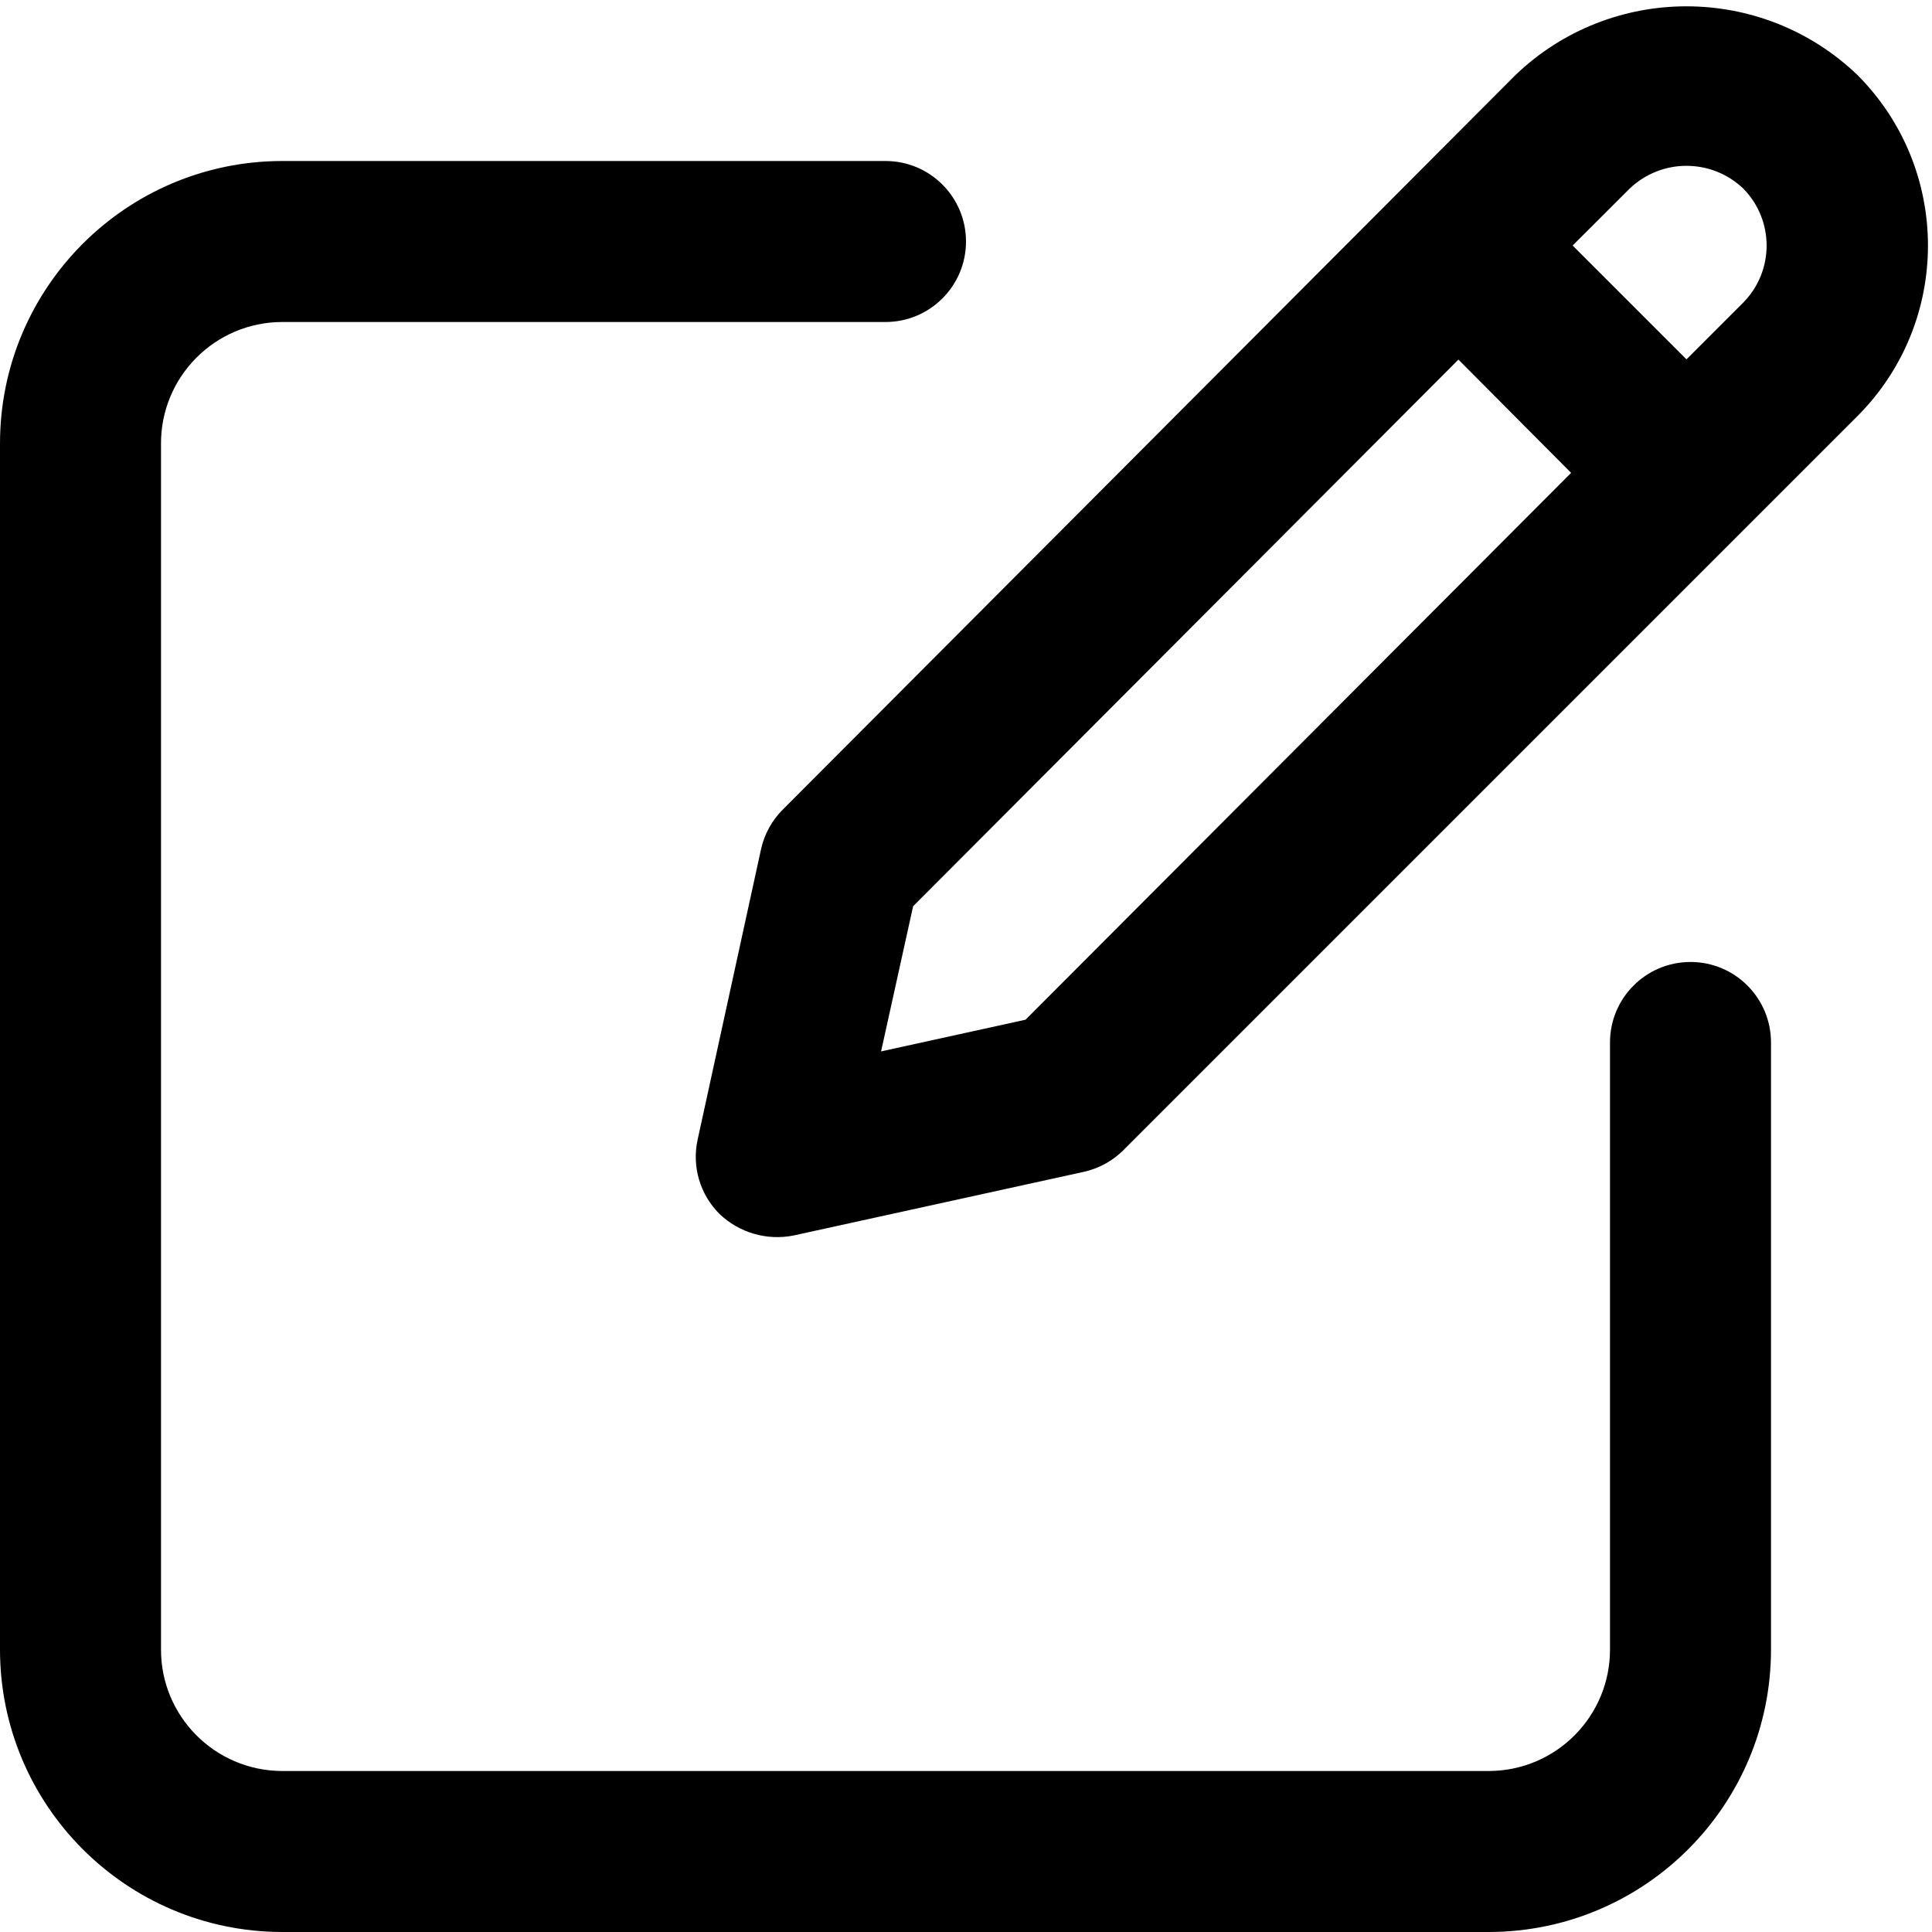
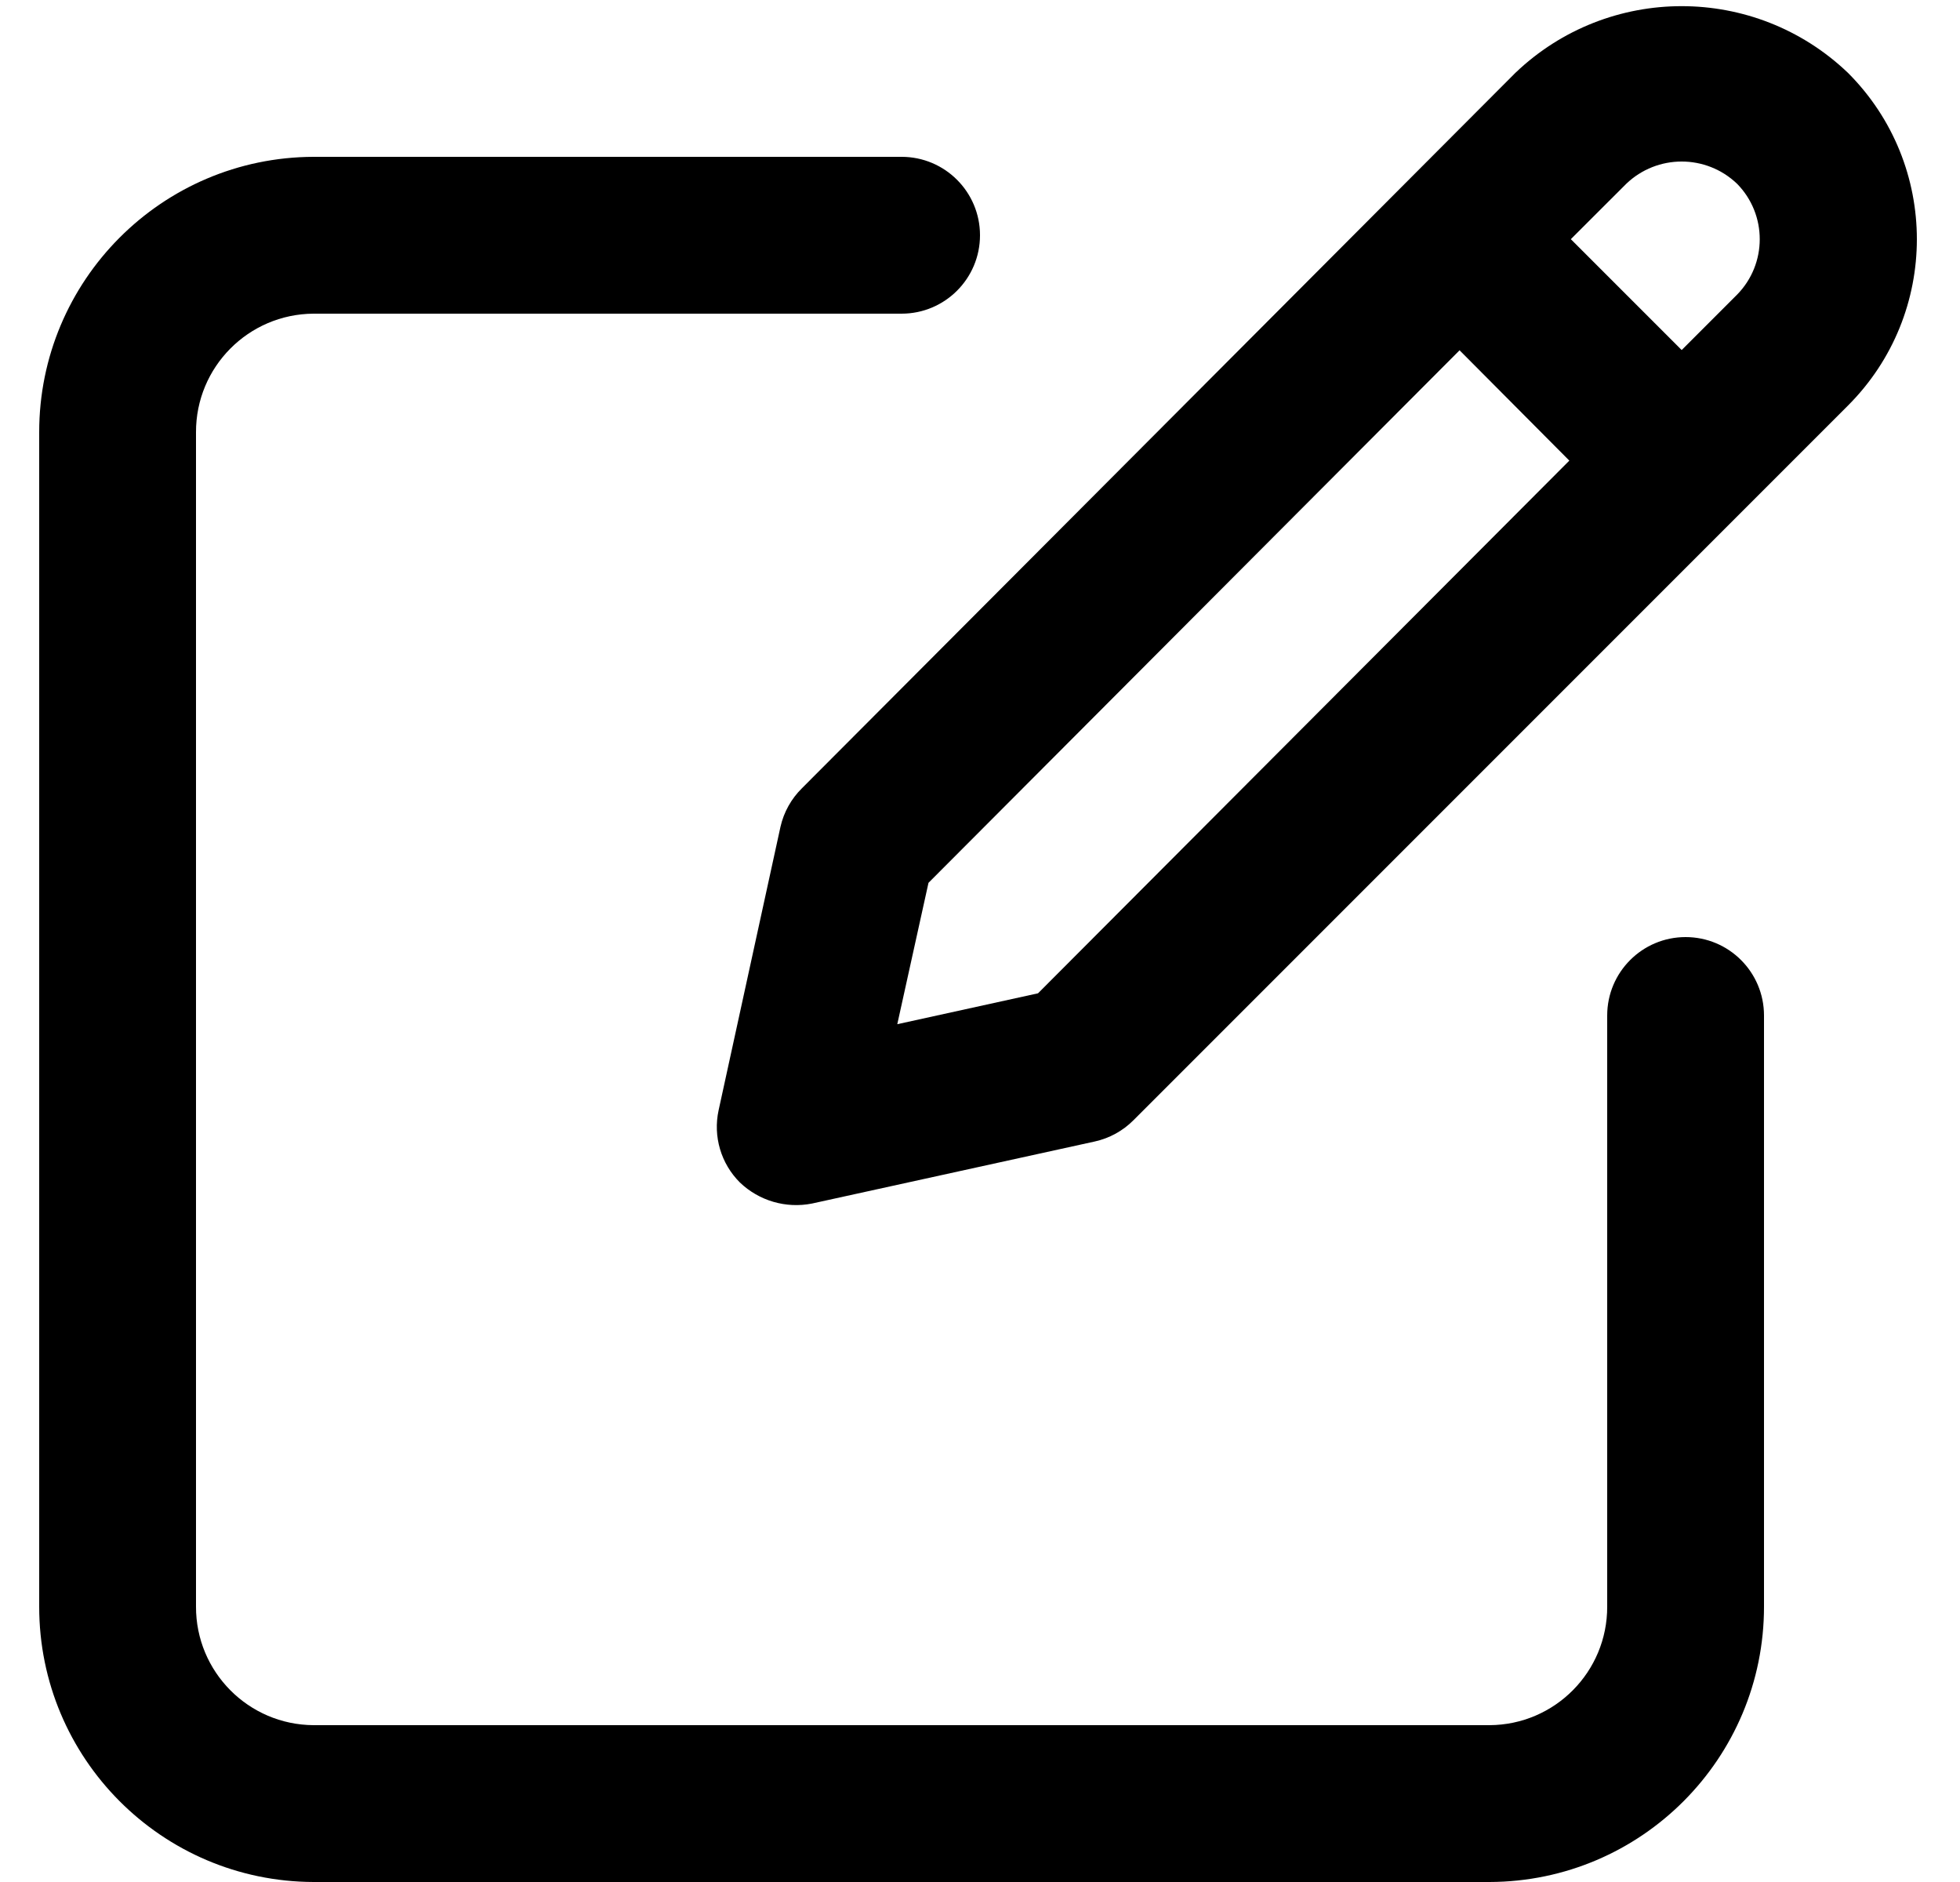
- <svg xmlns="http://www.w3.org/2000/svg" viewBox="0 0 24 24" id="edit">
+ <svg xmlns="http://www.w3.org/2000/svg" width="25" height="24" viewBox="0 0 24 24" id="edit">
  <path d="M3.5,24h15A3.51,3.51,0,0,0,22,20.487V12.95a1,1,0,0,0-2,0v7.537A1.508,1.508,0,0,1,18.5,22H3.5A1.508,1.508,0,0,1,2,20.487V5.513A1.508,1.508,0,0,1,3.5,4H11a1,1,0,0,0,0-2H3.5A3.51,3.51,0,0,0,0,5.513V20.487A3.51,3.51,0,0,0,3.5,24Z" />
  <path d="M9.455,10.544l-.789,3.614a1,1,0,0,0,.271.921,1.038,1.038,0,0,0,.92.269l3.606-.791a1,1,0,0,0,.494-.271l9.114-9.114a3,3,0,0,0,0-4.243,3.07,3.07,0,0,0-4.242,0l-9.1,9.123A1,1,0,0,0,9.455,10.544Zm10.788-8.2a1.022,1.022,0,0,1,1.414,0,1.009,1.009,0,0,1,0,1.413l-.707.707L19.536,3.05Zm-8.9,8.914,6.774-6.791,1.4,1.407-6.777,6.793-1.795.394Z" />
</svg>
